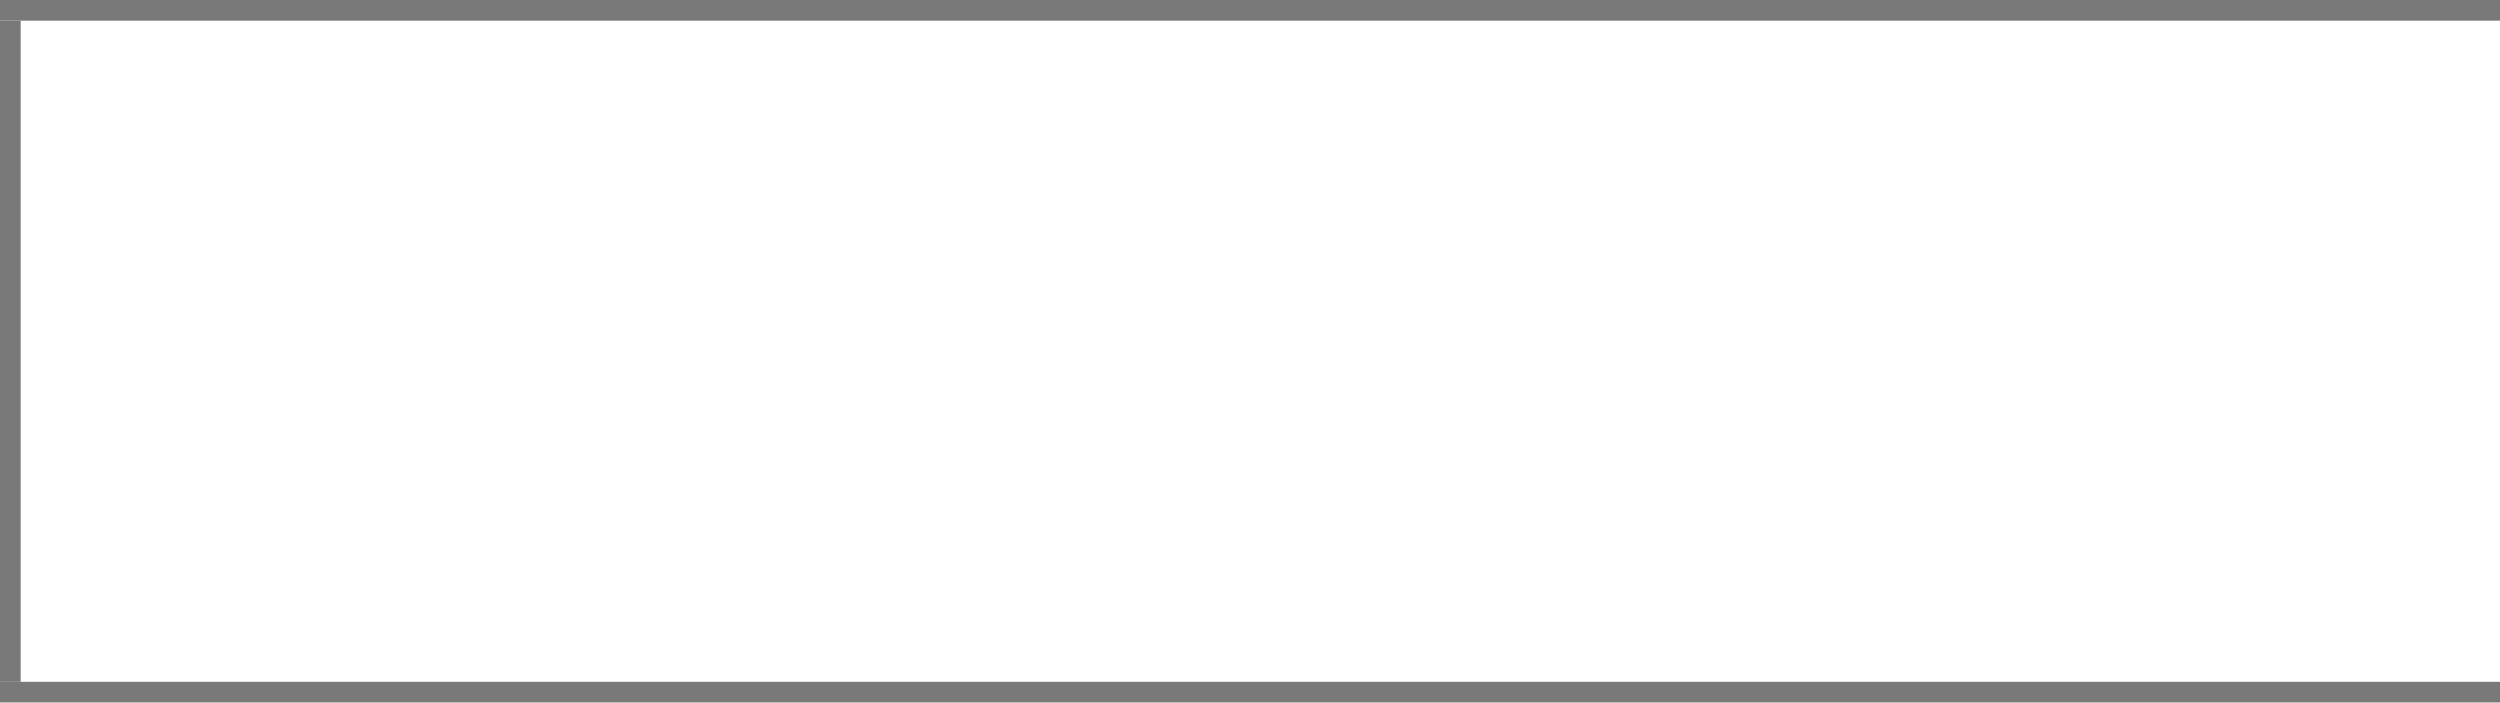
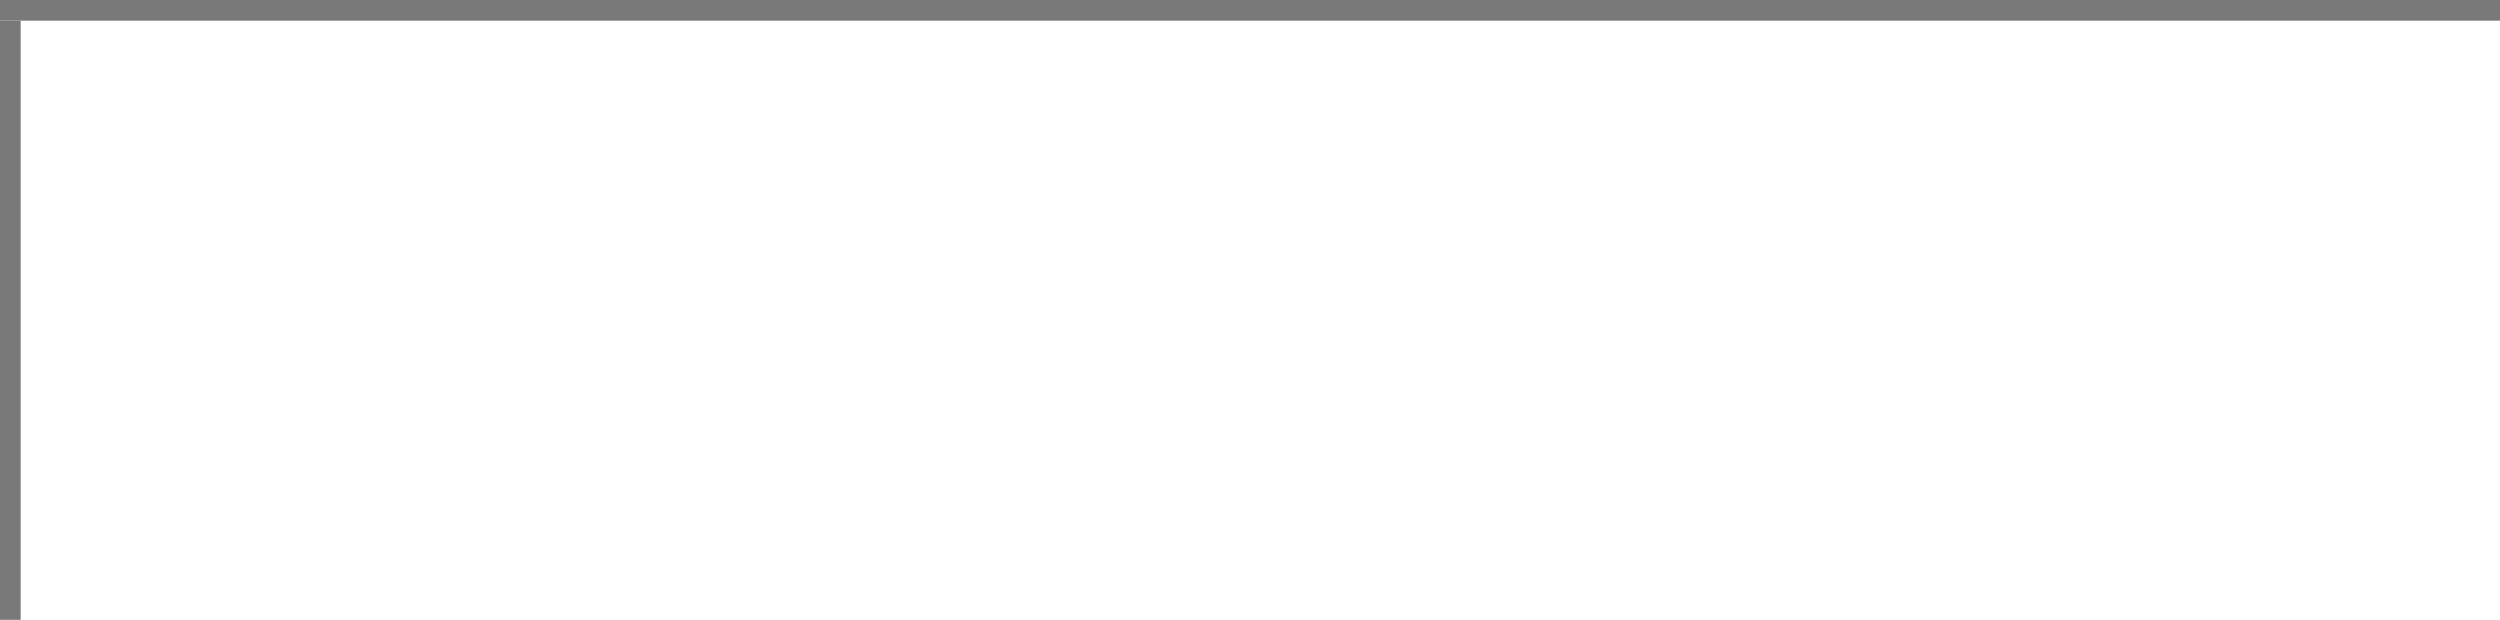
- <svg xmlns="http://www.w3.org/2000/svg" version="1.1" width="121px" height="34px" viewBox="0 373 121 34">
-   <path d="M 1 1  L 121 1  L 121 33  L 1 33  L 1 1  Z " fill-rule="nonzero" fill="rgba(255, 255, 255, 1)" stroke="none" transform="matrix(1 0 0 1 0 373 )" class="fill" />
-   <path d="M 0.5 1  L 0.5 33  " stroke-width="1" stroke-dasharray="0" stroke="rgba(121, 121, 121, 1)" fill="none" transform="matrix(1 0 0 1 0 373 )" class="stroke" />
-   <path d="M 0 0.5  L 121 0.5  " stroke-width="1" stroke-dasharray="0" stroke="rgba(121, 121, 121, 1)" fill="none" transform="matrix(1 0 0 1 0 373 )" class="stroke" />
-   <path d="M 0 33.5  L 121 33.5  " stroke-width="1" stroke-dasharray="0" stroke="rgba(121, 121, 121, 1)" fill="none" transform="matrix(1 0 0 1 0 373 )" class="stroke" />
+ <svg xmlns="http://www.w3.org/2000/svg" version="1.1" width="121px" height="30px" viewBox="0 113 121 30">
+   <path d="M 1 1  L 121 1  L 121 30  L 1 30  L 1 1  Z " fill-rule="nonzero" fill="rgba(255, 255, 255, 1)" stroke="none" transform="matrix(1 0 0 1 0 113 )" class="fill" />
+   <path d="M 0.5 1  L 0.5 30  " stroke-width="1" stroke-dasharray="0" stroke="rgba(121, 121, 121, 1)" fill="none" transform="matrix(1 0 0 1 0 113 )" class="stroke" />
+   <path d="M 0 0.5  L 121 0.5  " stroke-width="1" stroke-dasharray="0" stroke="rgba(121, 121, 121, 1)" fill="none" transform="matrix(1 0 0 1 0 113 )" class="stroke" />
</svg>
